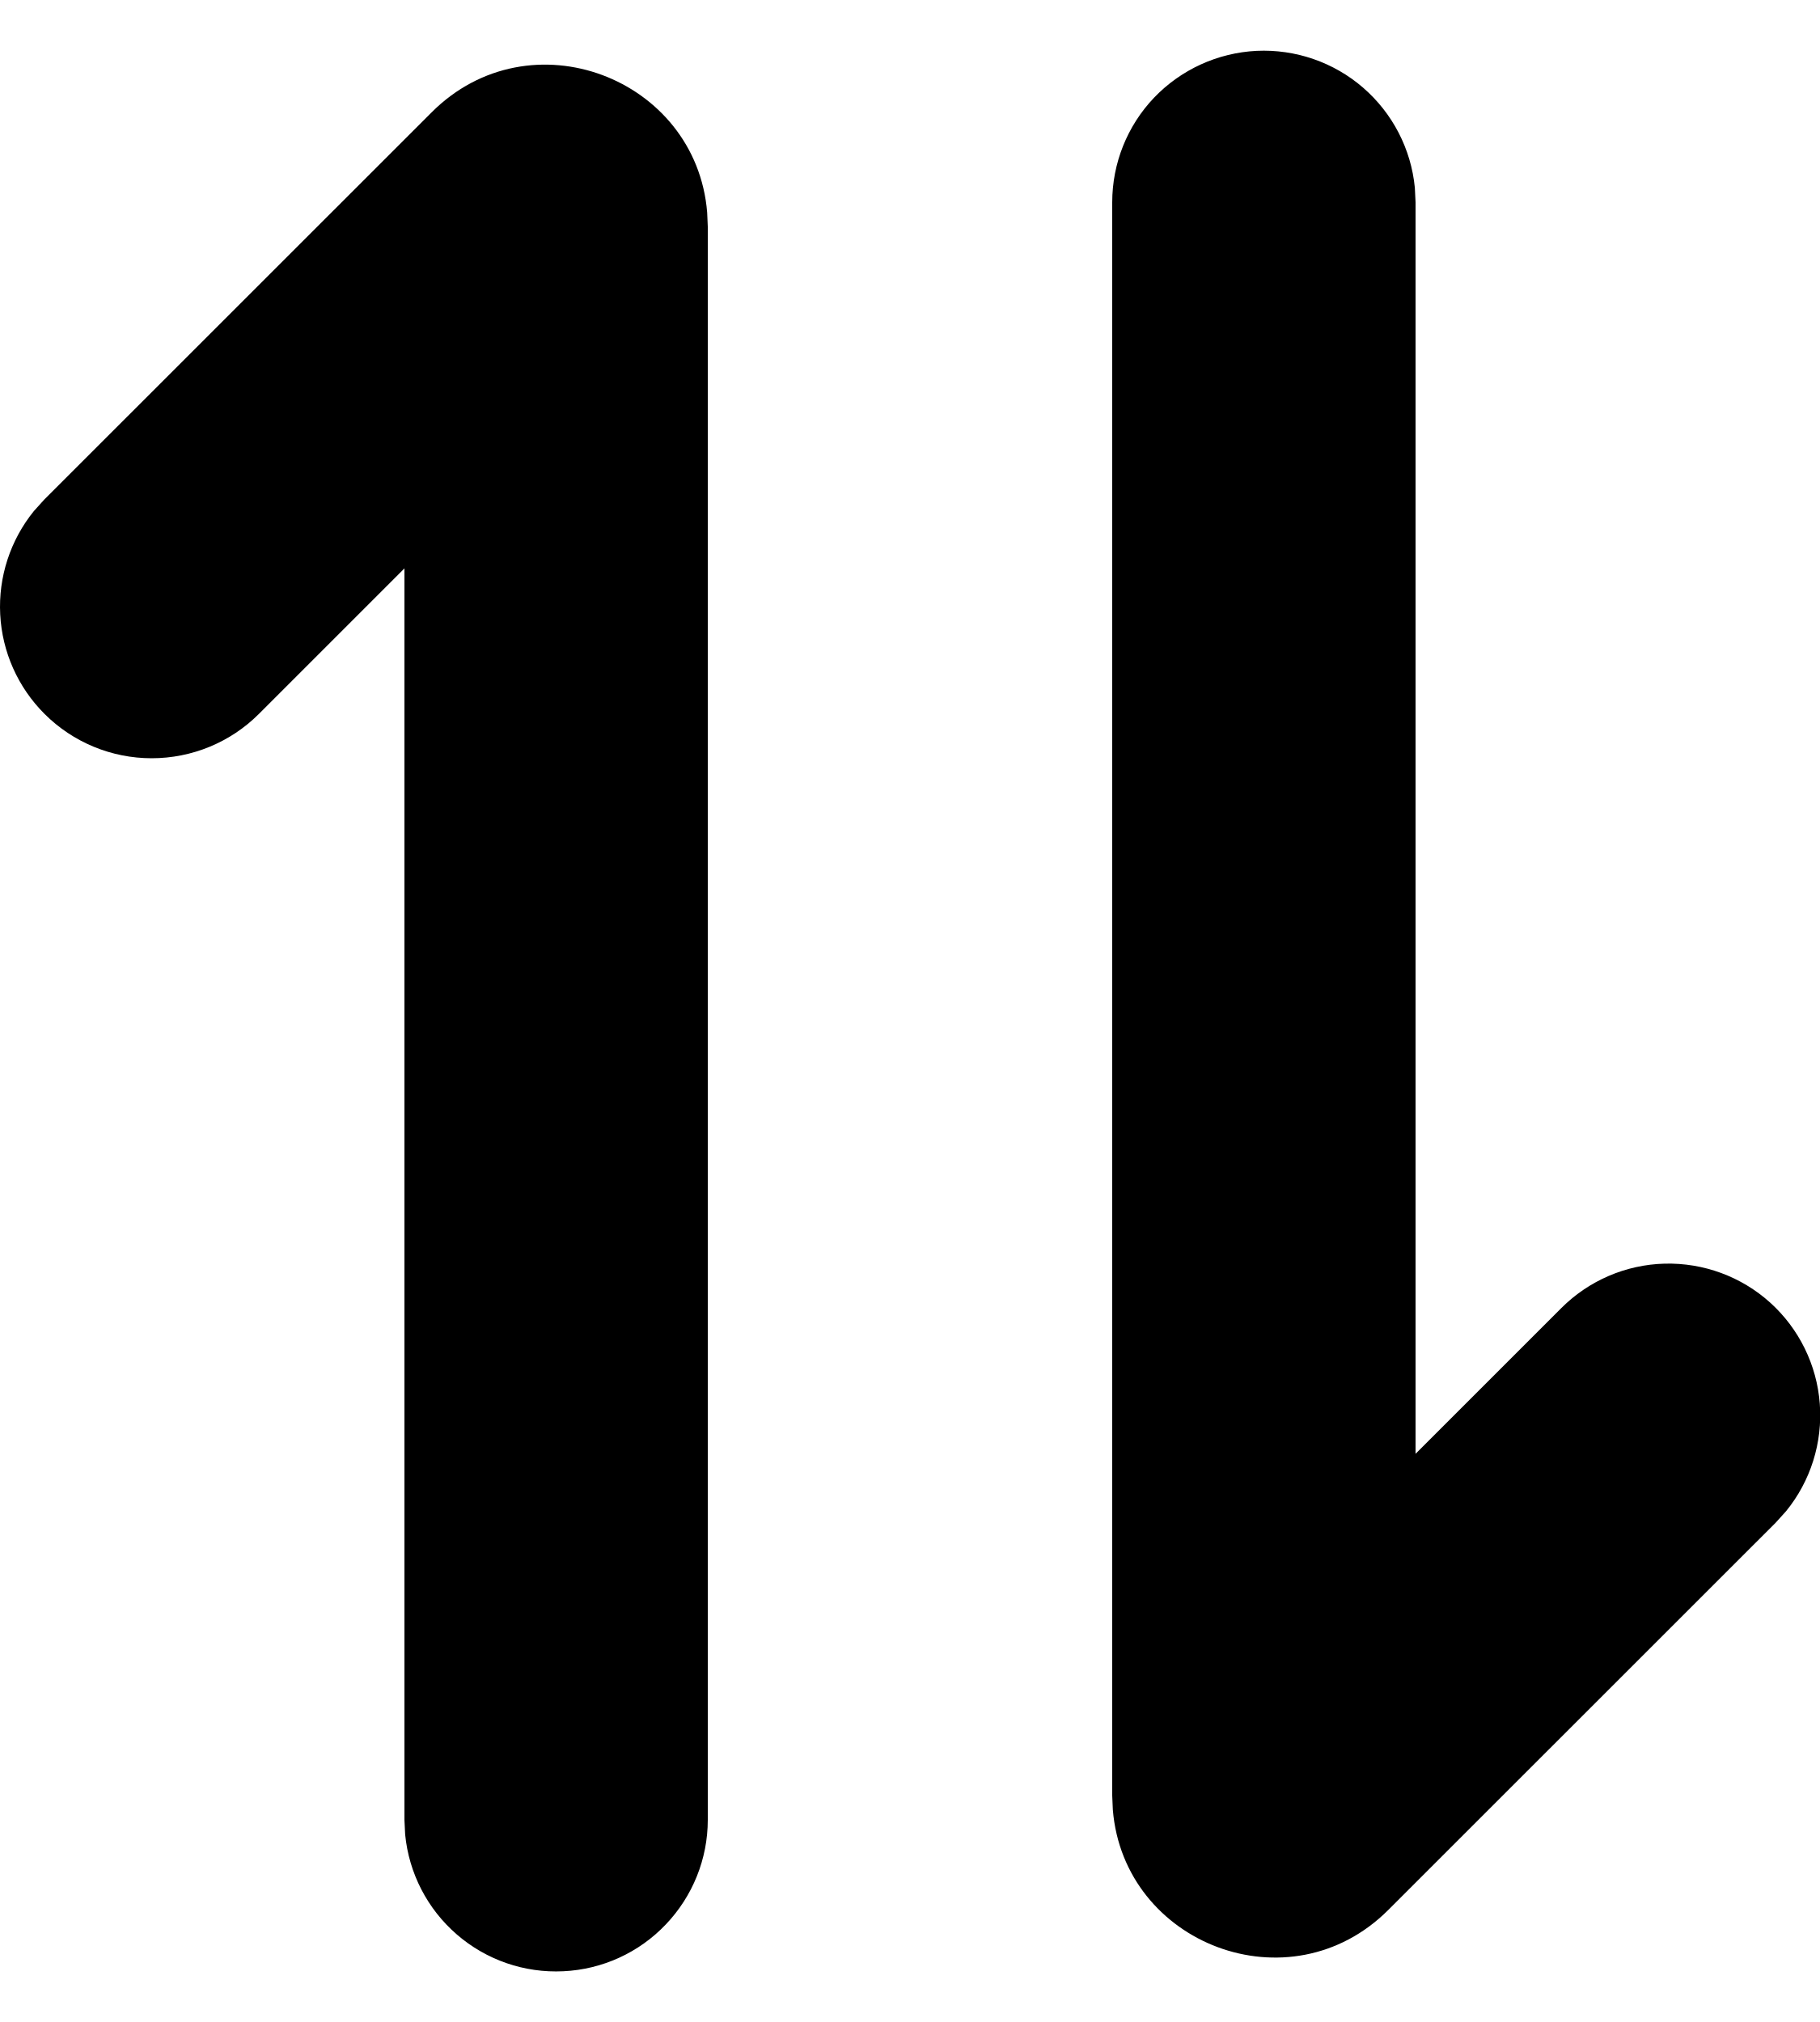
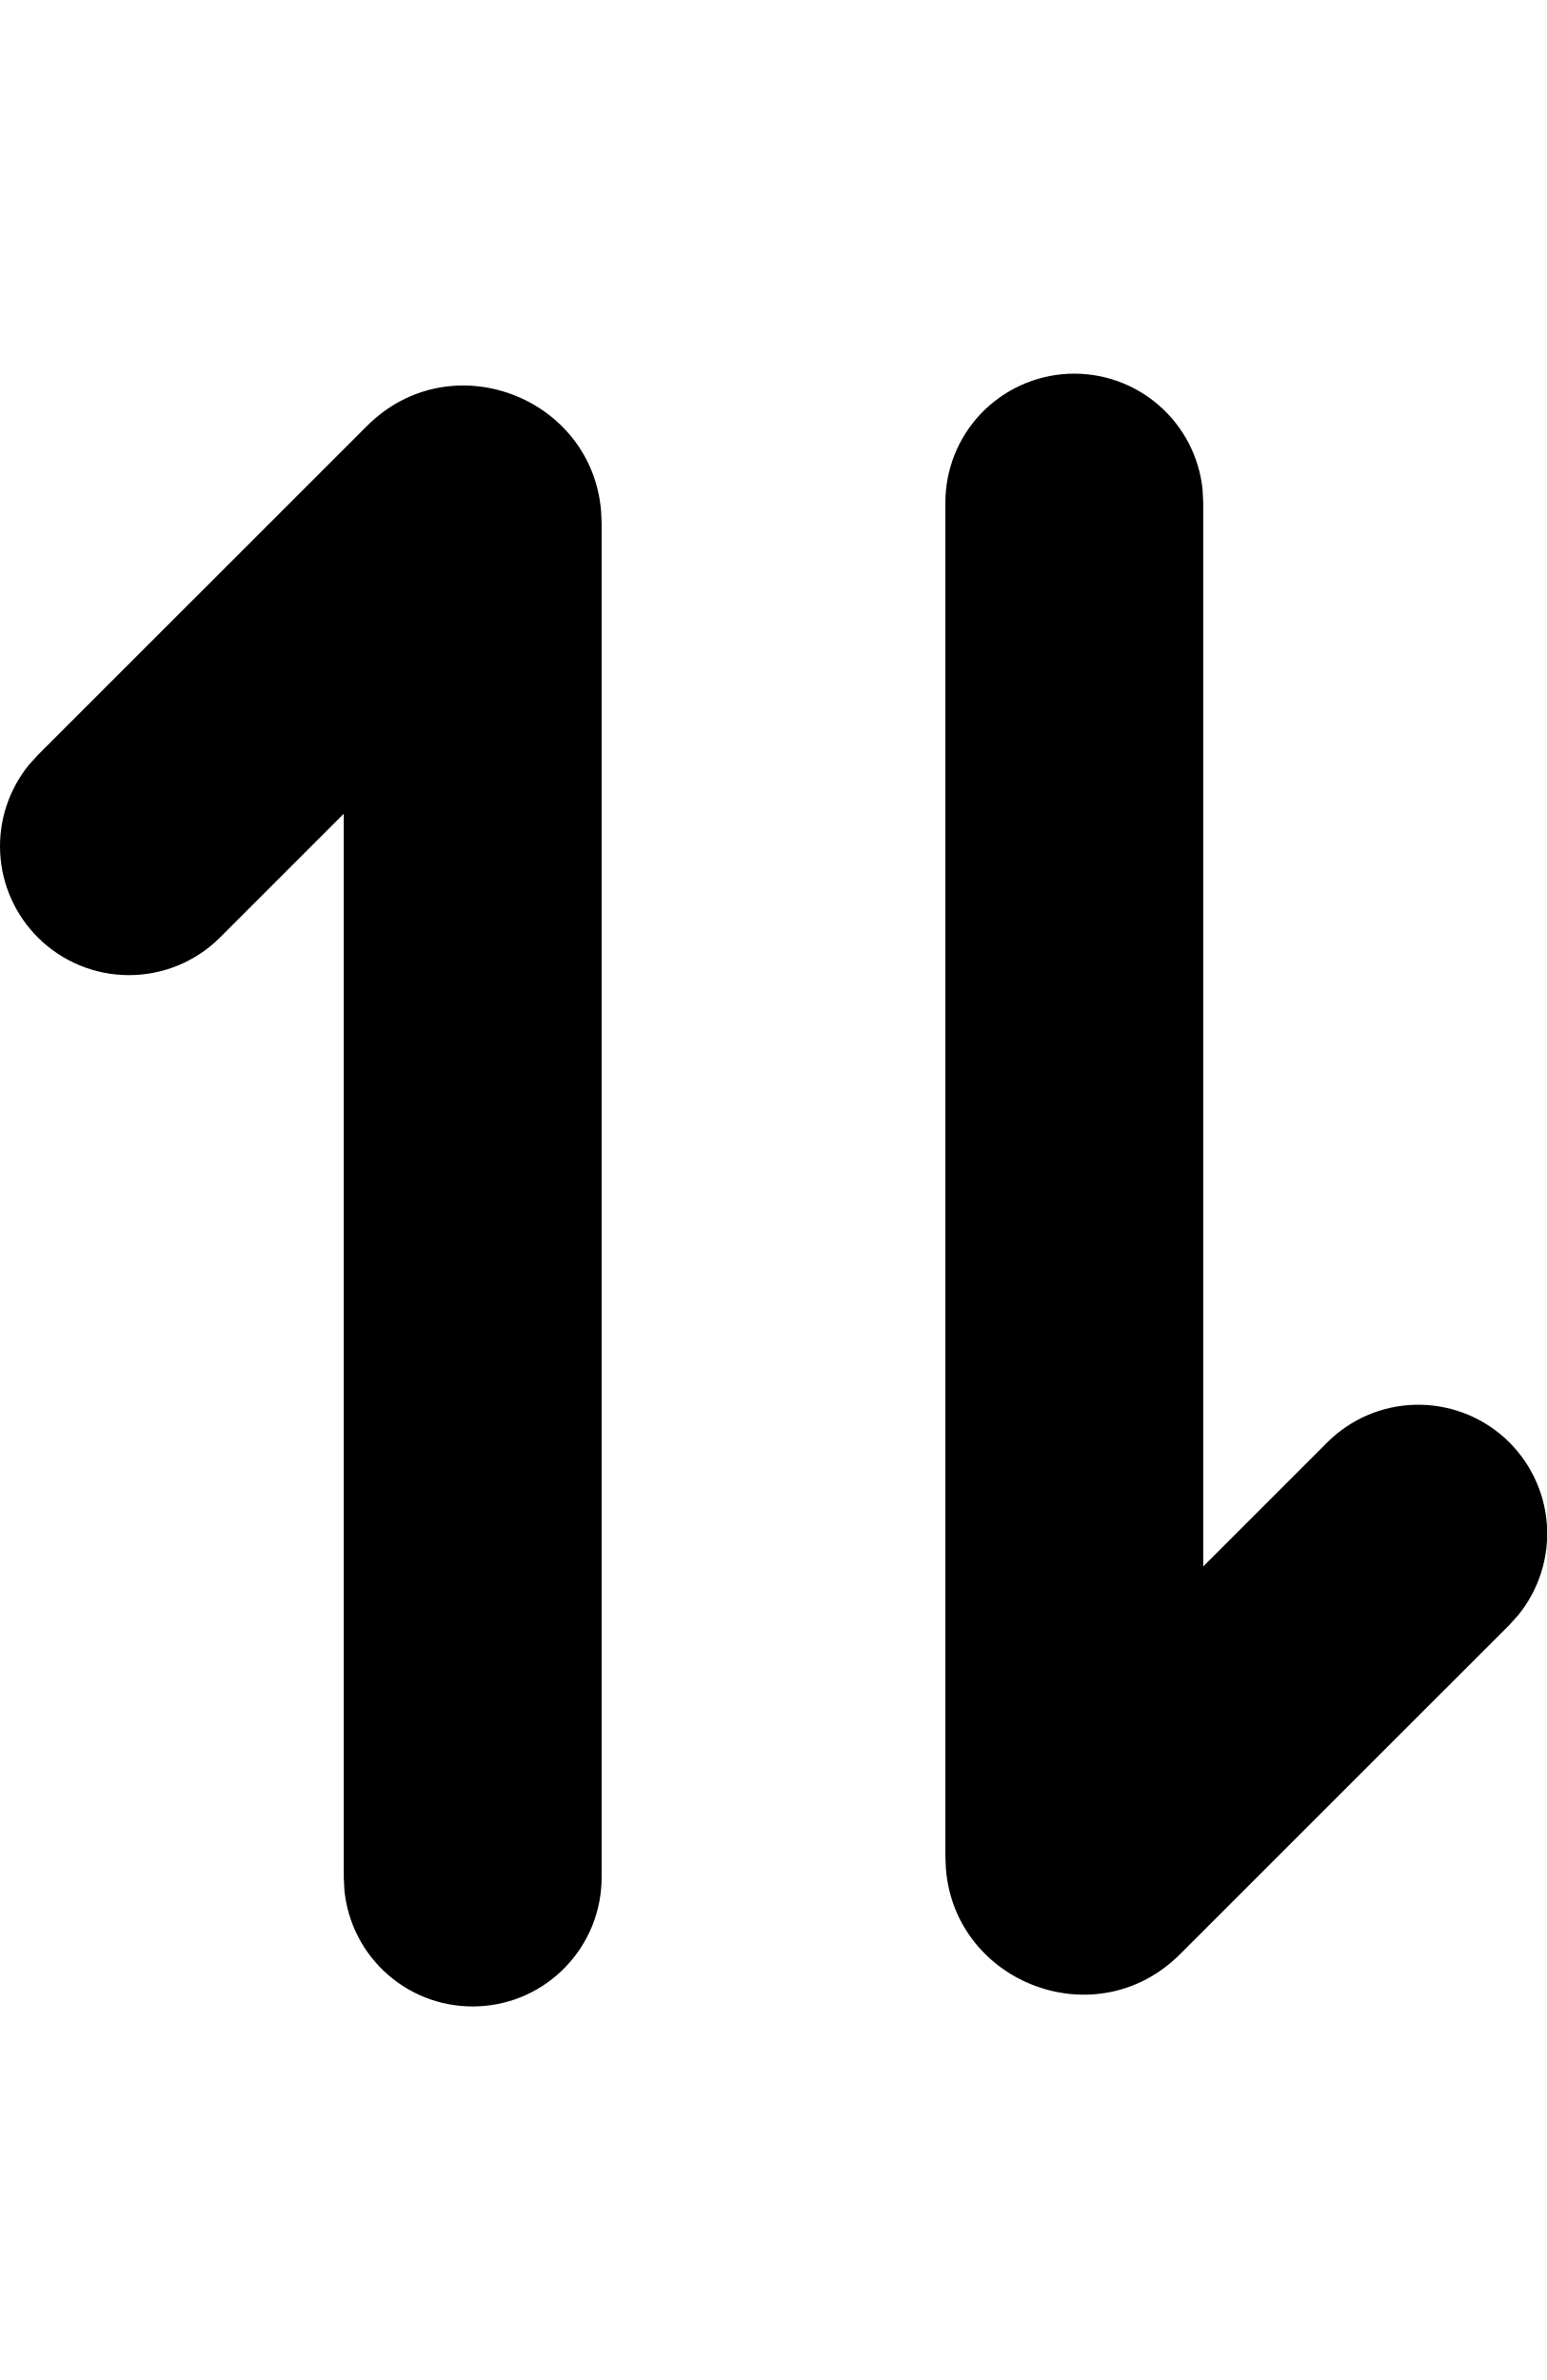
- <svg xmlns="http://www.w3.org/2000/svg" width="18" height="20" viewBox="0 0 18 20" fill="none">
+ <svg xmlns="http://www.w3.org/2000/svg" width="13" height="20" viewBox="0 0 18 20" fill="none">
  <path d="M11 2.001C11 1.616 11.148 1.245 11.414 0.966C11.68 0.688 12.043 0.522 12.428 0.503C12.812 0.485 13.19 0.615 13.481 0.867C13.772 1.119 13.956 1.473 13.993 1.857L14 2.001L14 14.38L15.44 12.94C15.712 12.667 16.078 12.509 16.463 12.499C16.848 12.489 17.222 12.627 17.508 12.885C17.793 13.143 17.969 13.501 17.998 13.885C18.027 14.269 17.907 14.65 17.664 14.948L17.561 15.062L13.731 18.891C12.757 19.865 11.114 19.231 11.006 17.9L11 17.76L11 2.001ZM0.44 7.061C0.177 6.798 0.021 6.448 0.002 6.077C-0.017 5.707 0.102 5.342 0.336 5.054L0.439 4.94L4.269 1.111C5.243 0.137 6.886 0.771 6.994 2.102L7 2.242L7 18.001C7 18.386 6.851 18.756 6.585 19.035C6.32 19.314 5.957 19.48 5.572 19.498C5.187 19.517 4.81 19.387 4.519 19.135C4.227 18.883 4.044 18.528 4.007 18.145L4 18.001L4 5.622L2.56 7.062C2.279 7.343 1.897 7.5 1.5 7.5C1.102 7.5 0.721 7.342 0.44 7.061Z" fill="#000" />
</svg>
